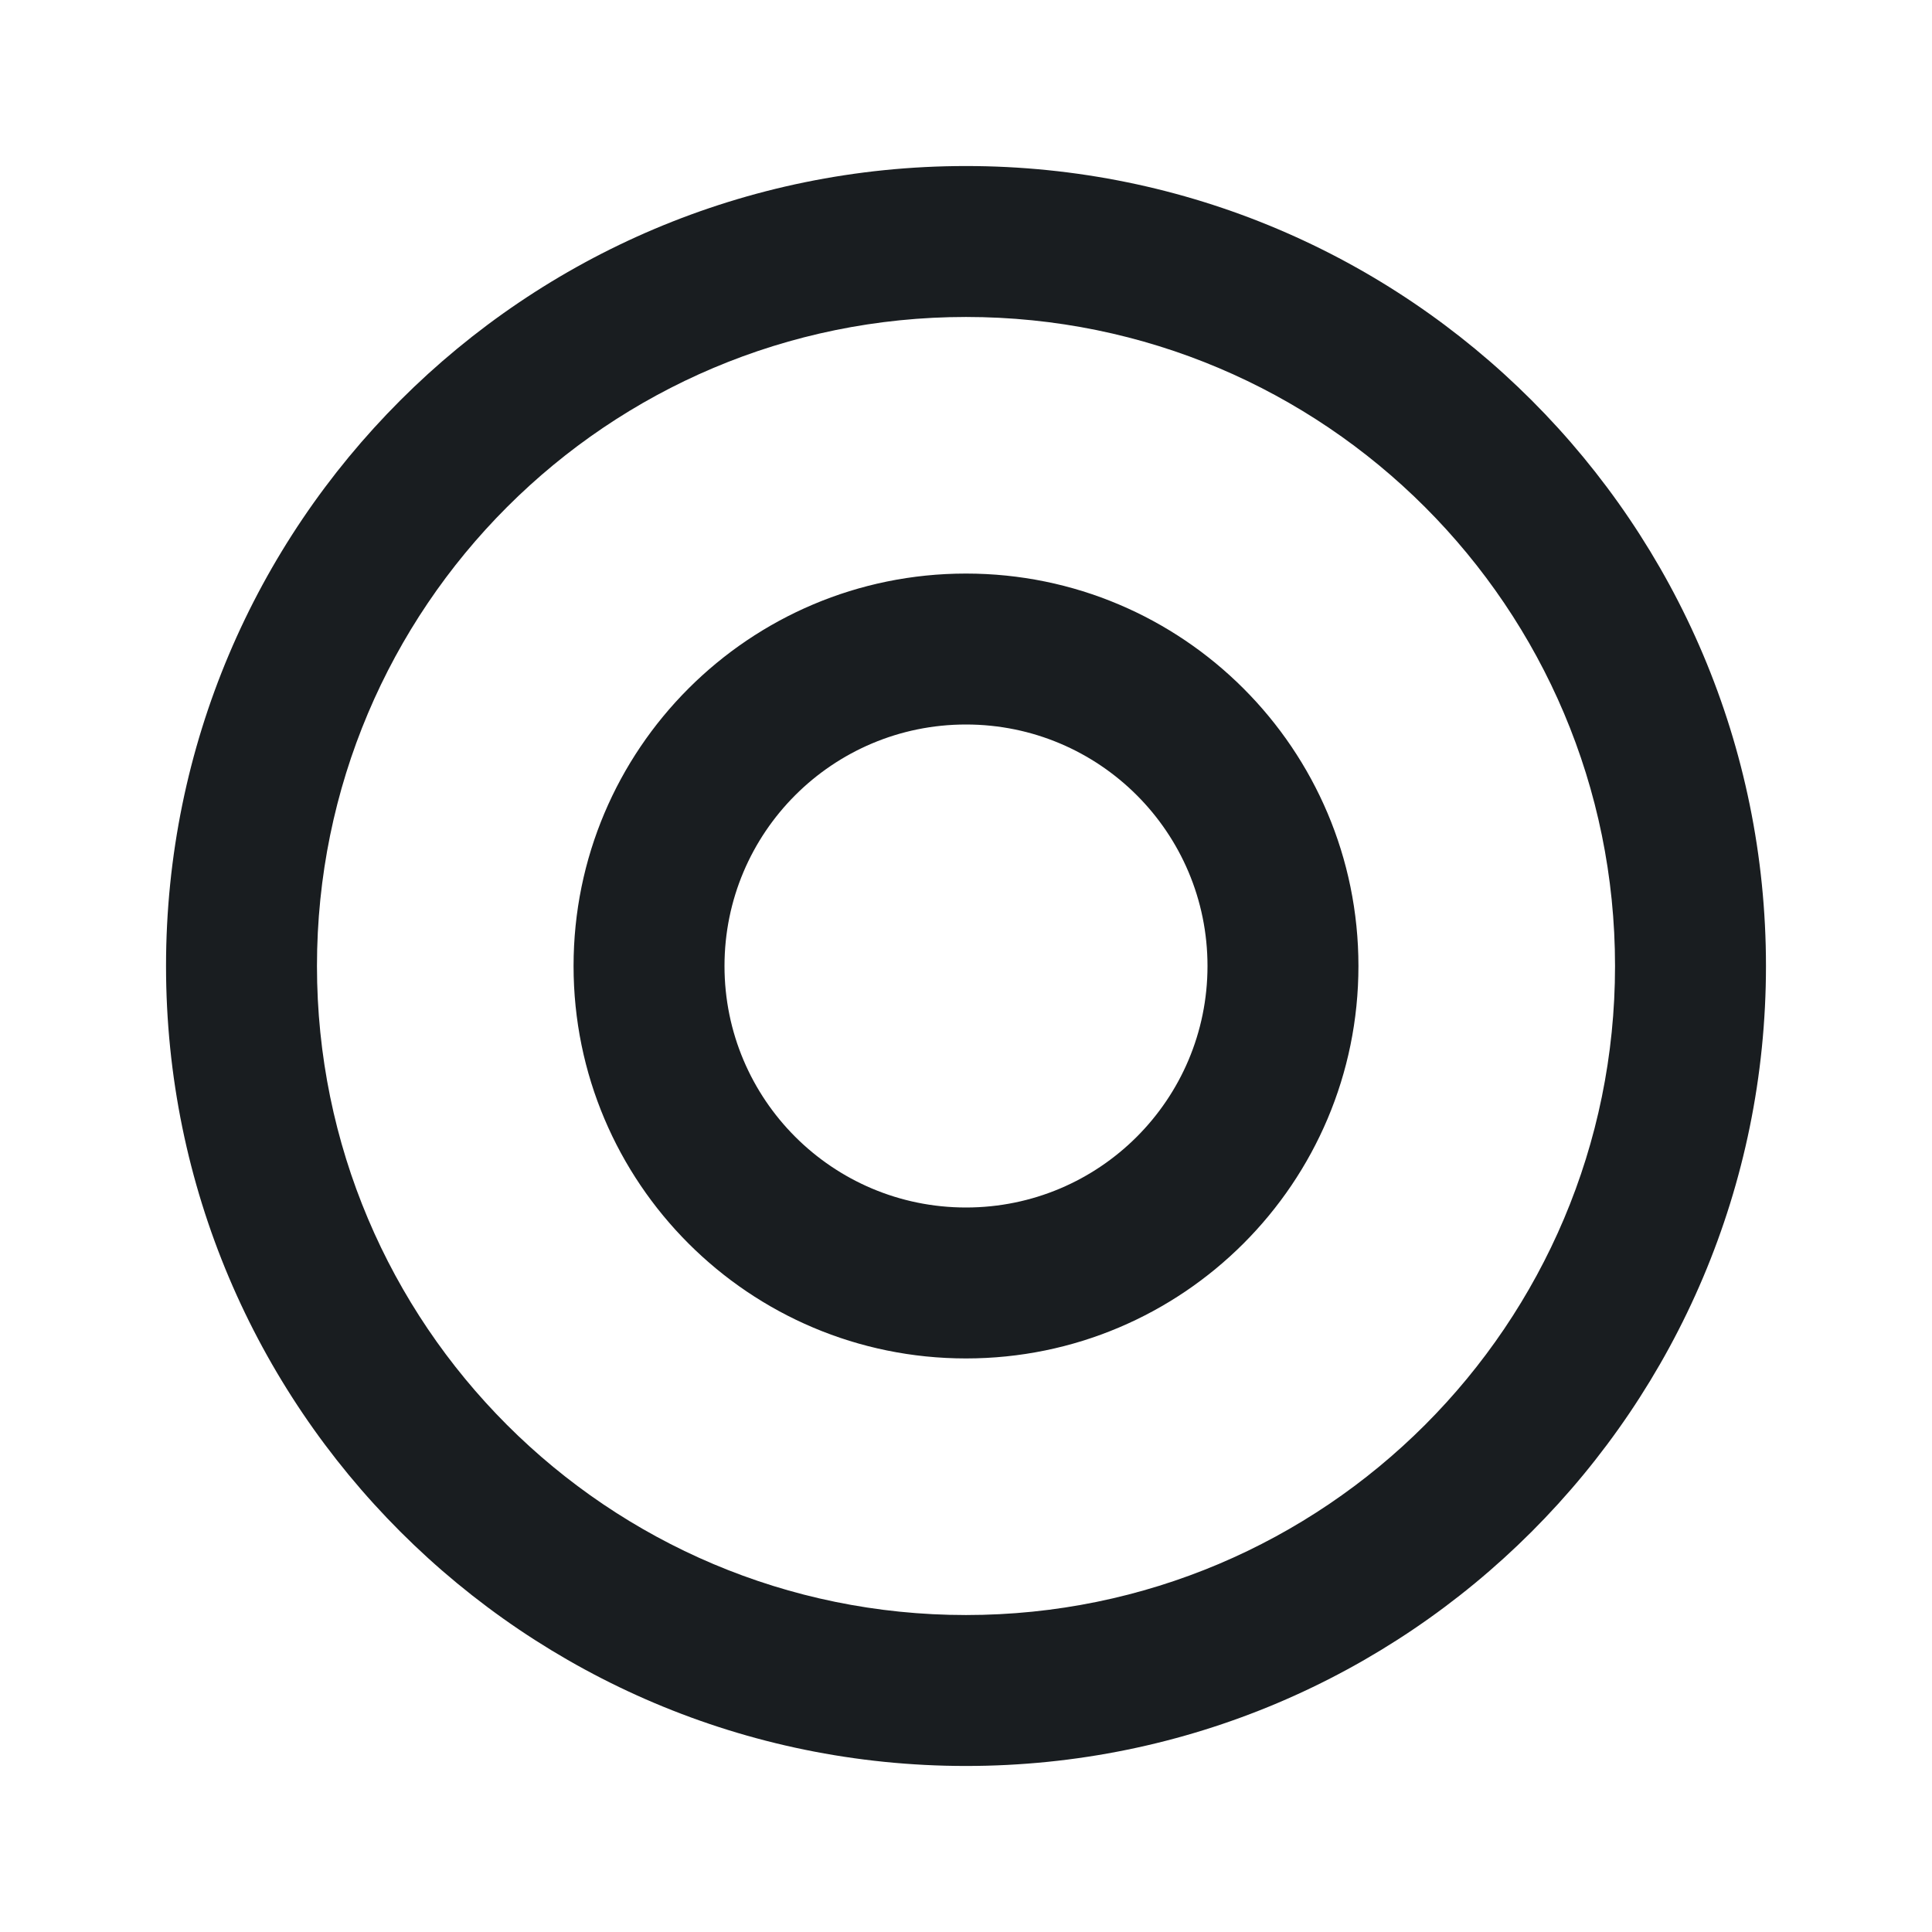
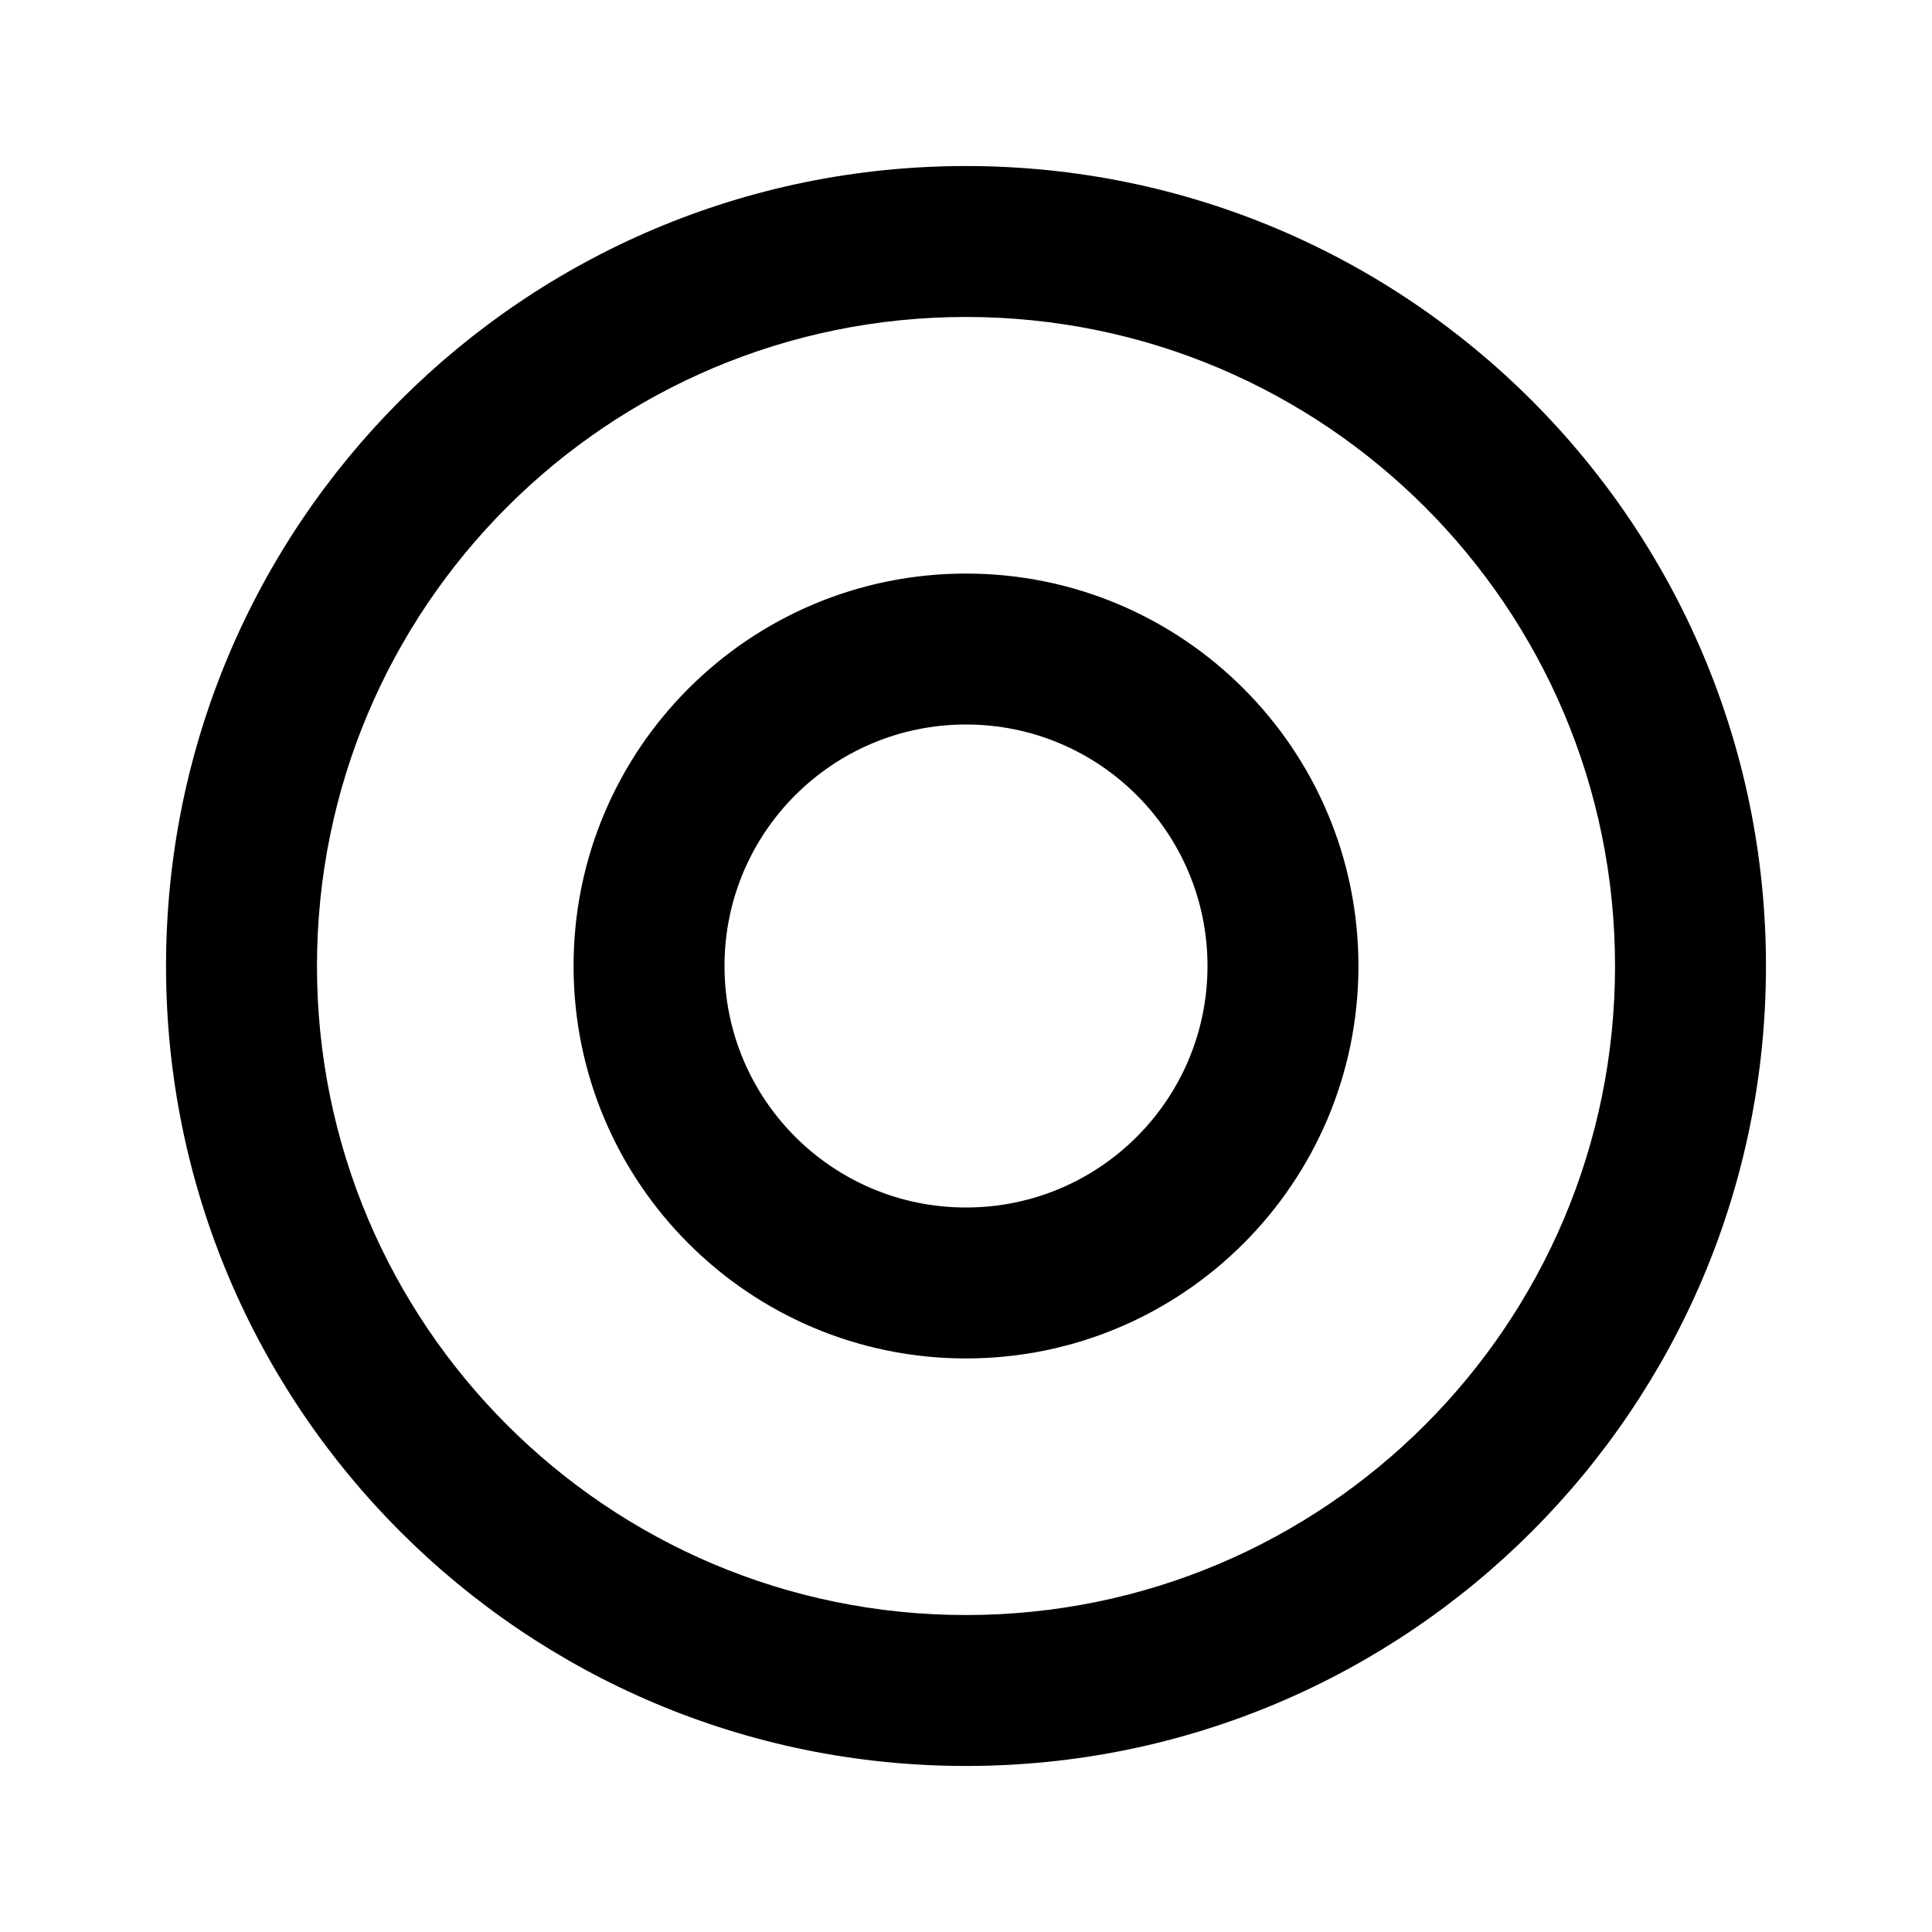
<svg xmlns="http://www.w3.org/2000/svg" width="16" height="16" viewBox="0 0 16 16" fill="none">
-   <path fill-rule="evenodd" clip-rule="evenodd" d="M2.625 8C2.625 5.031 5.031 2.625 8 2.625C10.969 2.625 13.375 5.031 13.375 8C13.375 10.969 10.969 13.375 8 13.375C5.031 13.375 2.625 10.969 2.625 8ZM8 1.375C4.341 1.375 1.375 4.341 1.375 8C1.375 11.659 4.341 14.625 8 14.625C11.659 14.625 14.625 11.659 14.625 8C14.625 4.341 11.659 1.375 8 1.375ZM8 4.75C9.795 4.75 11.25 6.205 11.25 8C11.25 9.795 9.795 11.25 8 11.25C6.205 11.25 4.75 9.795 4.75 8C4.75 6.205 6.205 4.75 8 4.75ZM10 8C10 6.895 9.105 6 8 6C6.895 6 6 6.895 6 8C6 9.105 6.895 10 8 10C9.105 10 10 9.105 10 8Z" fill="#191D20" />
+   <path fill-rule="evenodd" clip-rule="evenodd" d="M2.625 8C2.625 5.031 5.031 2.625 8 2.625C10.969 2.625 13.375 5.031 13.375 8C13.375 10.969 10.969 13.375 8 13.375C5.031 13.375 2.625 10.969 2.625 8ZM8 1.375C4.341 1.375 1.375 4.341 1.375 8C1.375 11.659 4.341 14.625 8 14.625C11.659 14.625 14.625 11.659 14.625 8C14.625 4.341 11.659 1.375 8 1.375ZM8 4.75C9.795 4.75 11.25 6.205 11.25 8C11.25 9.795 9.795 11.25 8 11.25C6.205 11.25 4.75 9.795 4.75 8C4.75 6.205 6.205 4.75 8 4.75ZM10 8C10 6.895 9.105 6 8 6C6.895 6 6 6.895 6 8C6 9.105 6.895 10 8 10C9.105 10 10 9.105 10 8Z" fill="currentColor" />
</svg>
